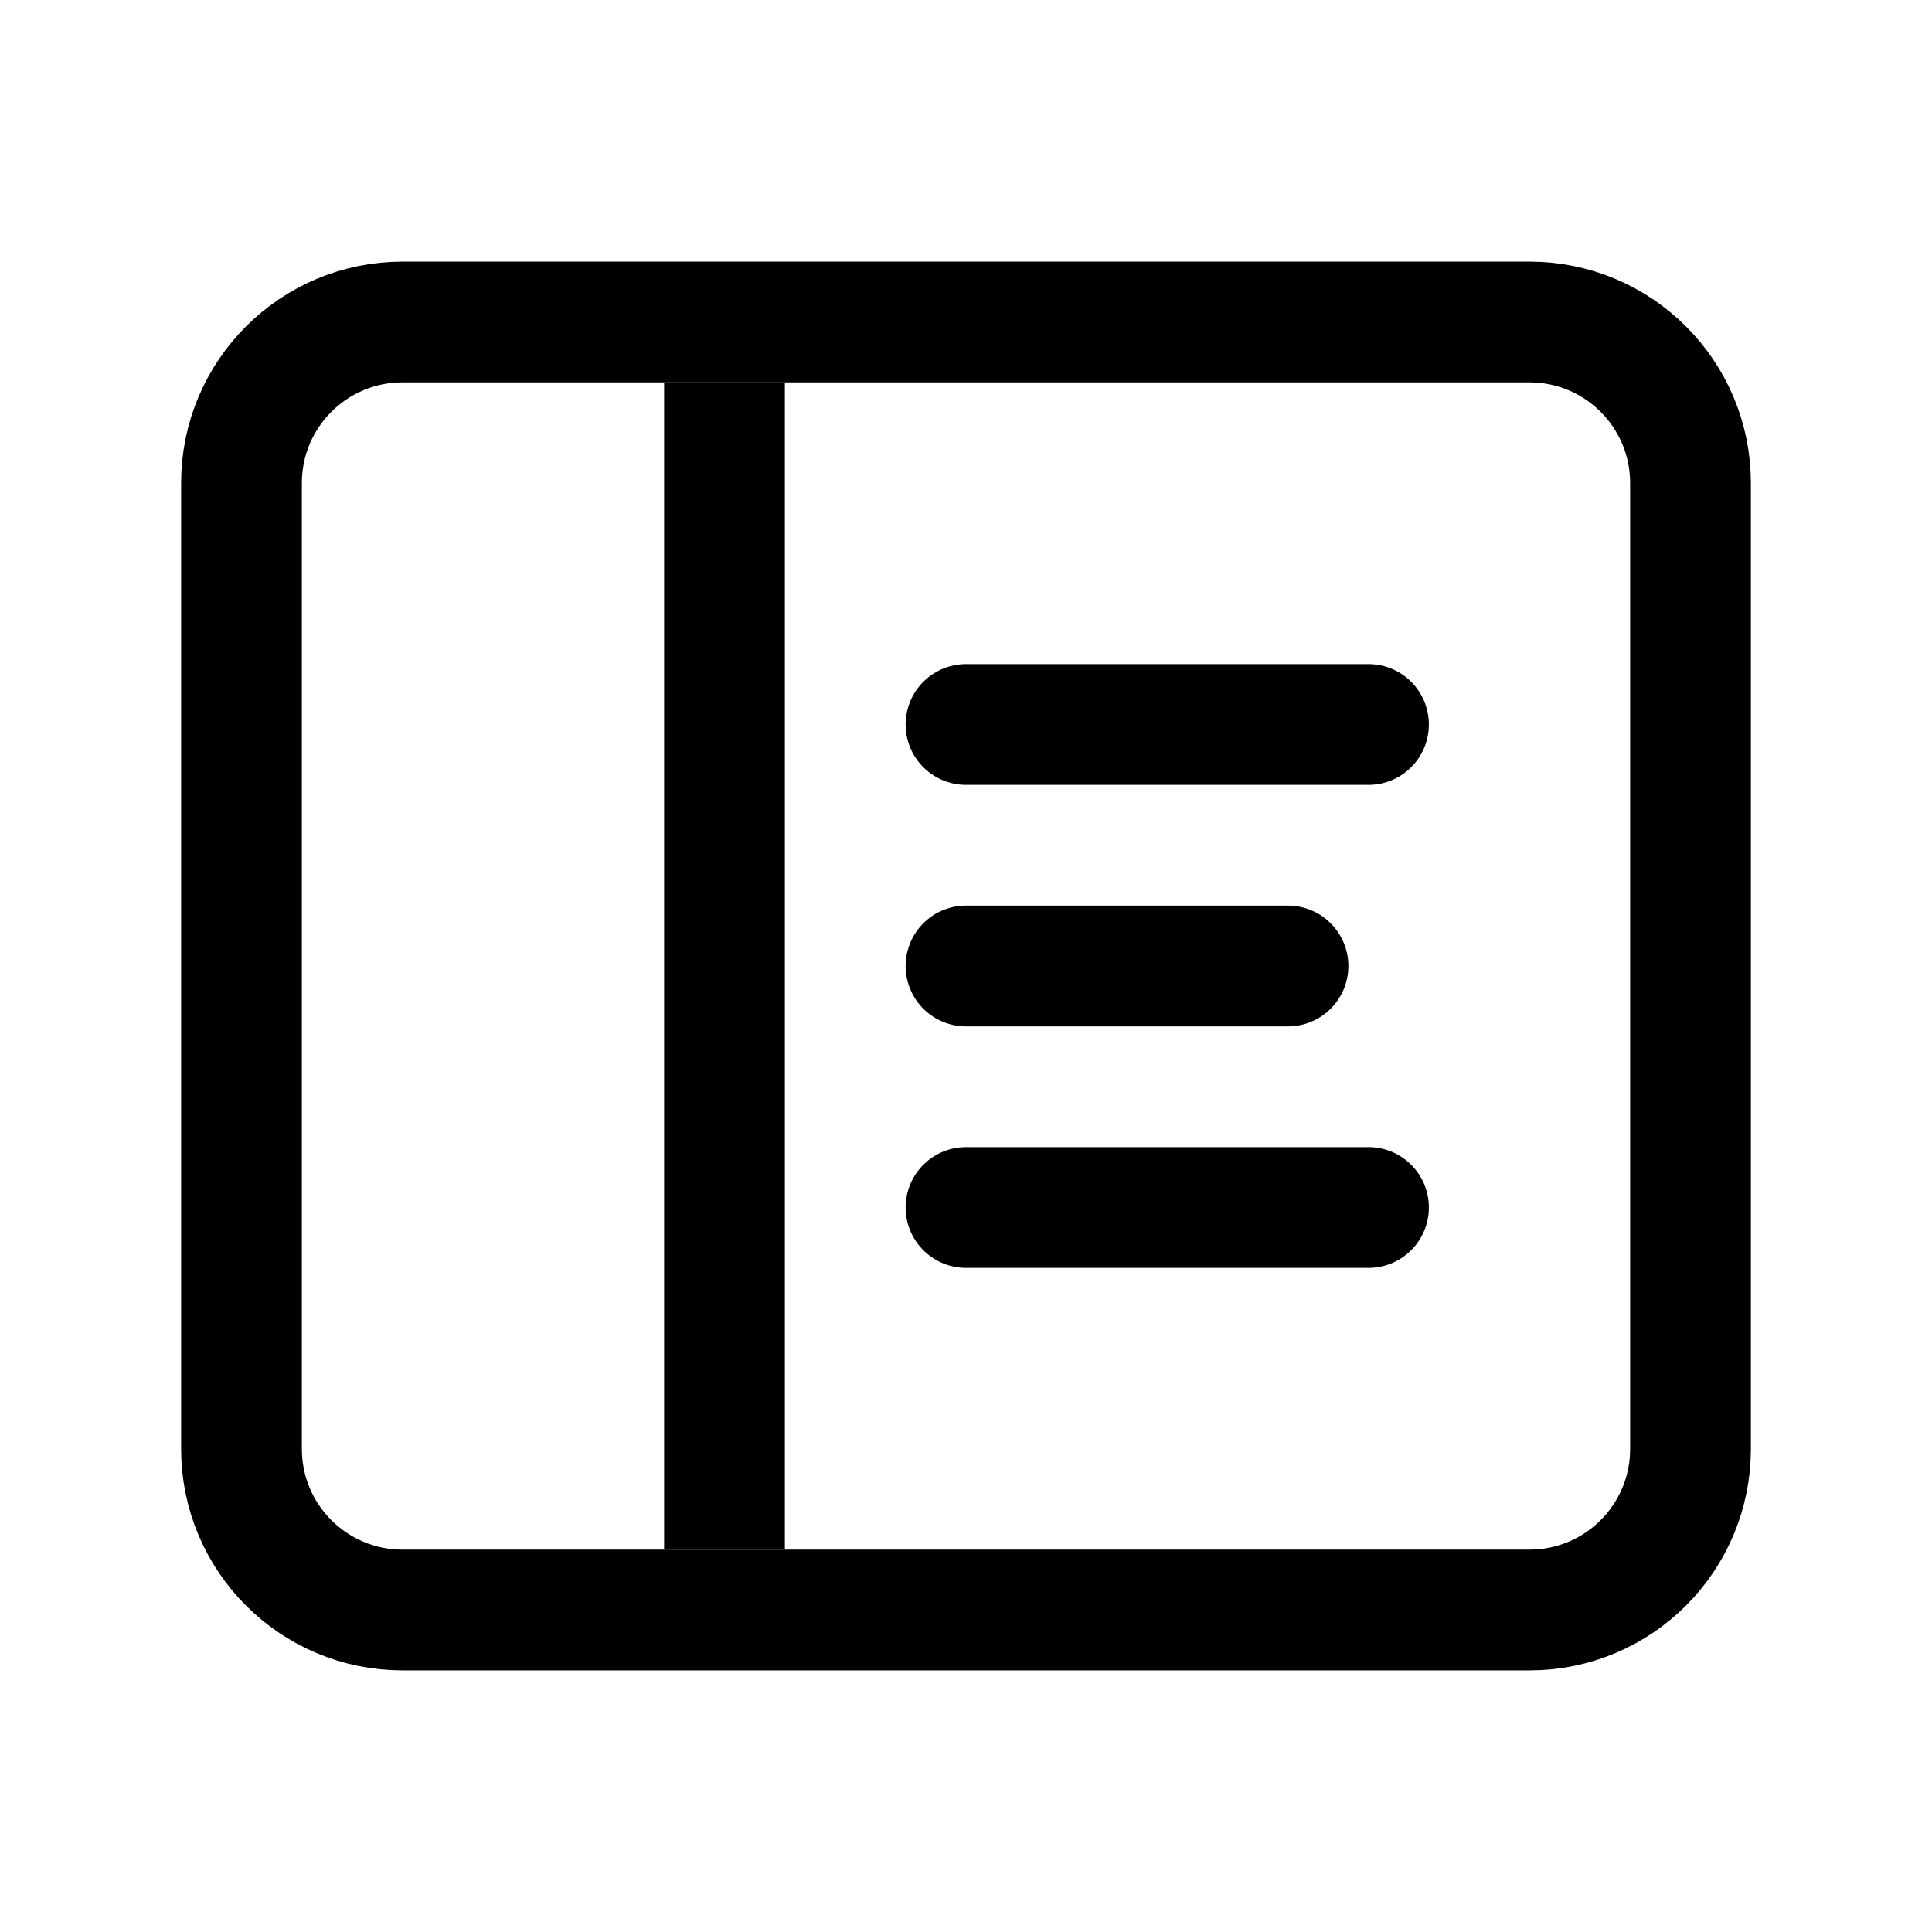
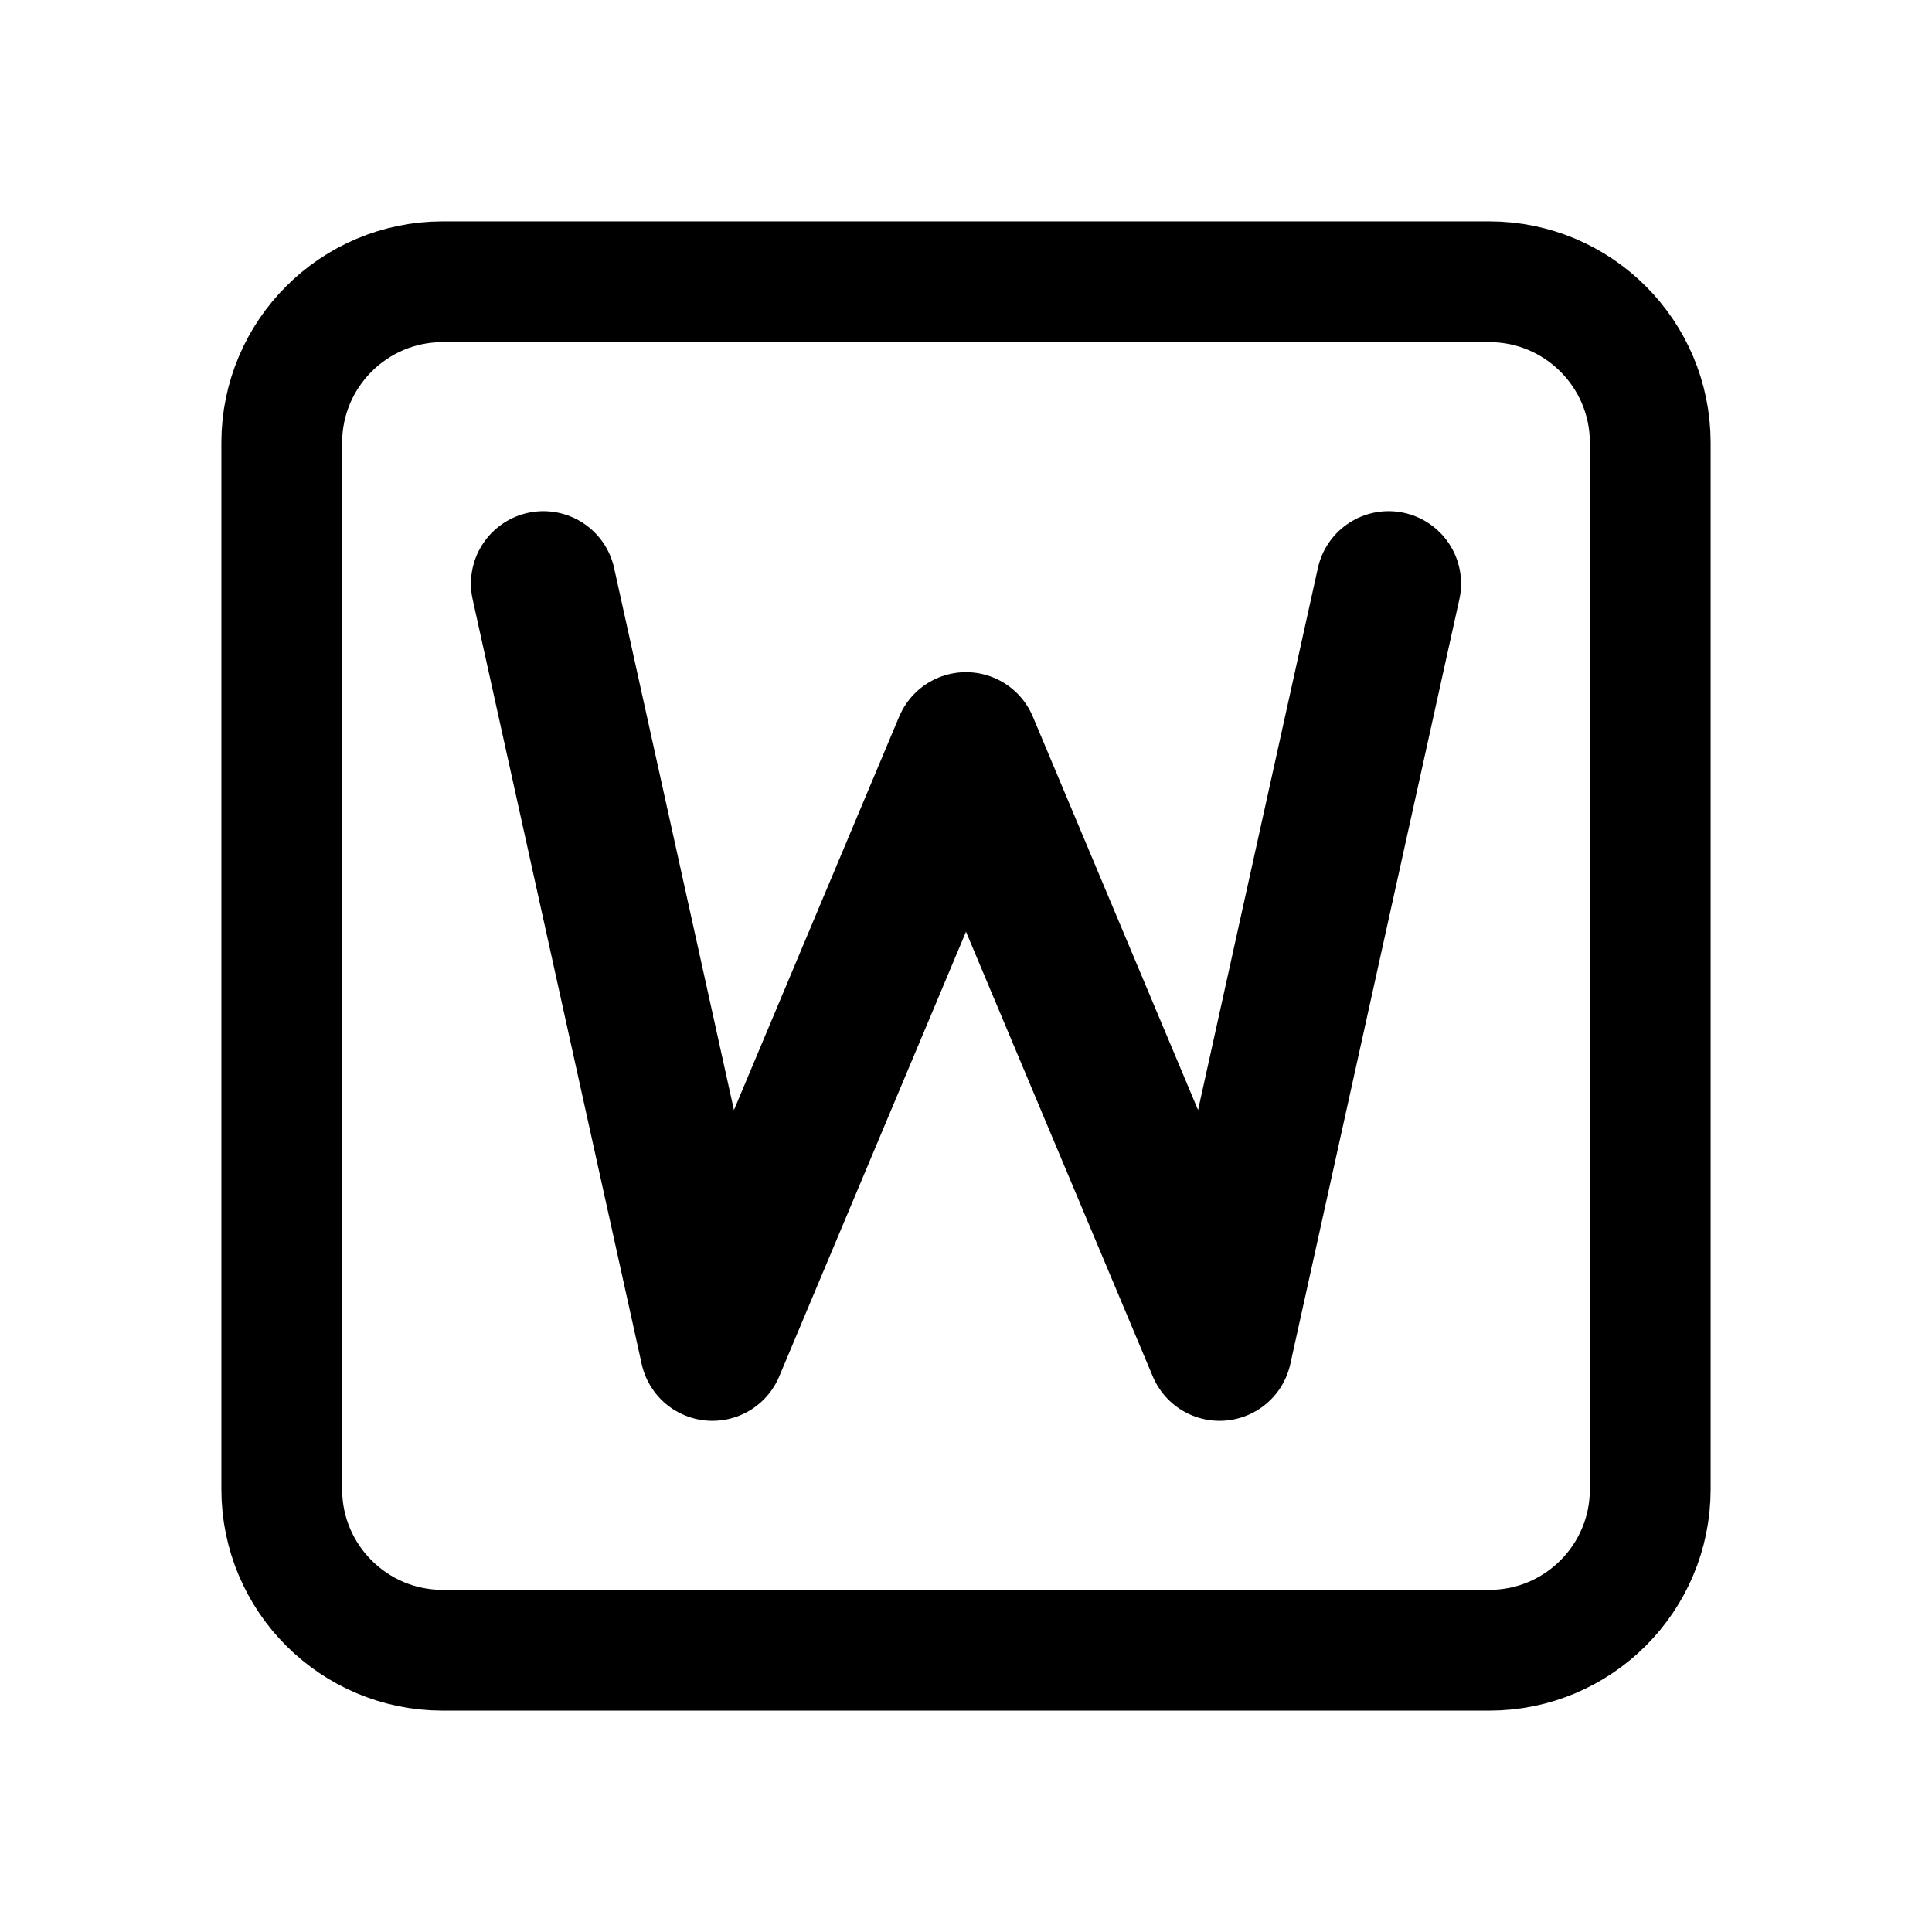
<svg xmlns="http://www.w3.org/2000/svg" width="24" height="24" viewBox="0 0 24 24" fill="none">
-   <rect x="3" y="4" width="18" height="16" rx="2" stroke="currentColor" stroke-width="1.5" />
-   <path d="M9 4.75V19.25" stroke="currentColor" stroke-width="1.5" />
-   <path d="M12 9H17" stroke="currentColor" stroke-width="1.5" stroke-linecap="round" />
-   <path d="M12 12H16" stroke="currentColor" stroke-width="1.5" stroke-linecap="round" />
-   <path d="M12 15H17" stroke="currentColor" stroke-width="1.5" stroke-linecap="round" />
+   <rect x="3.5" y="3.5" width="17" height="17" rx="2" stroke="currentColor" stroke-width="1.5" />
+   <path d="M6.75 7.25L8.85 16.75L12 9.25L15.15 16.75L17.25 7.25" stroke="currentColor" stroke-width="1.8" stroke-linecap="round" stroke-linejoin="round" />
</svg>
